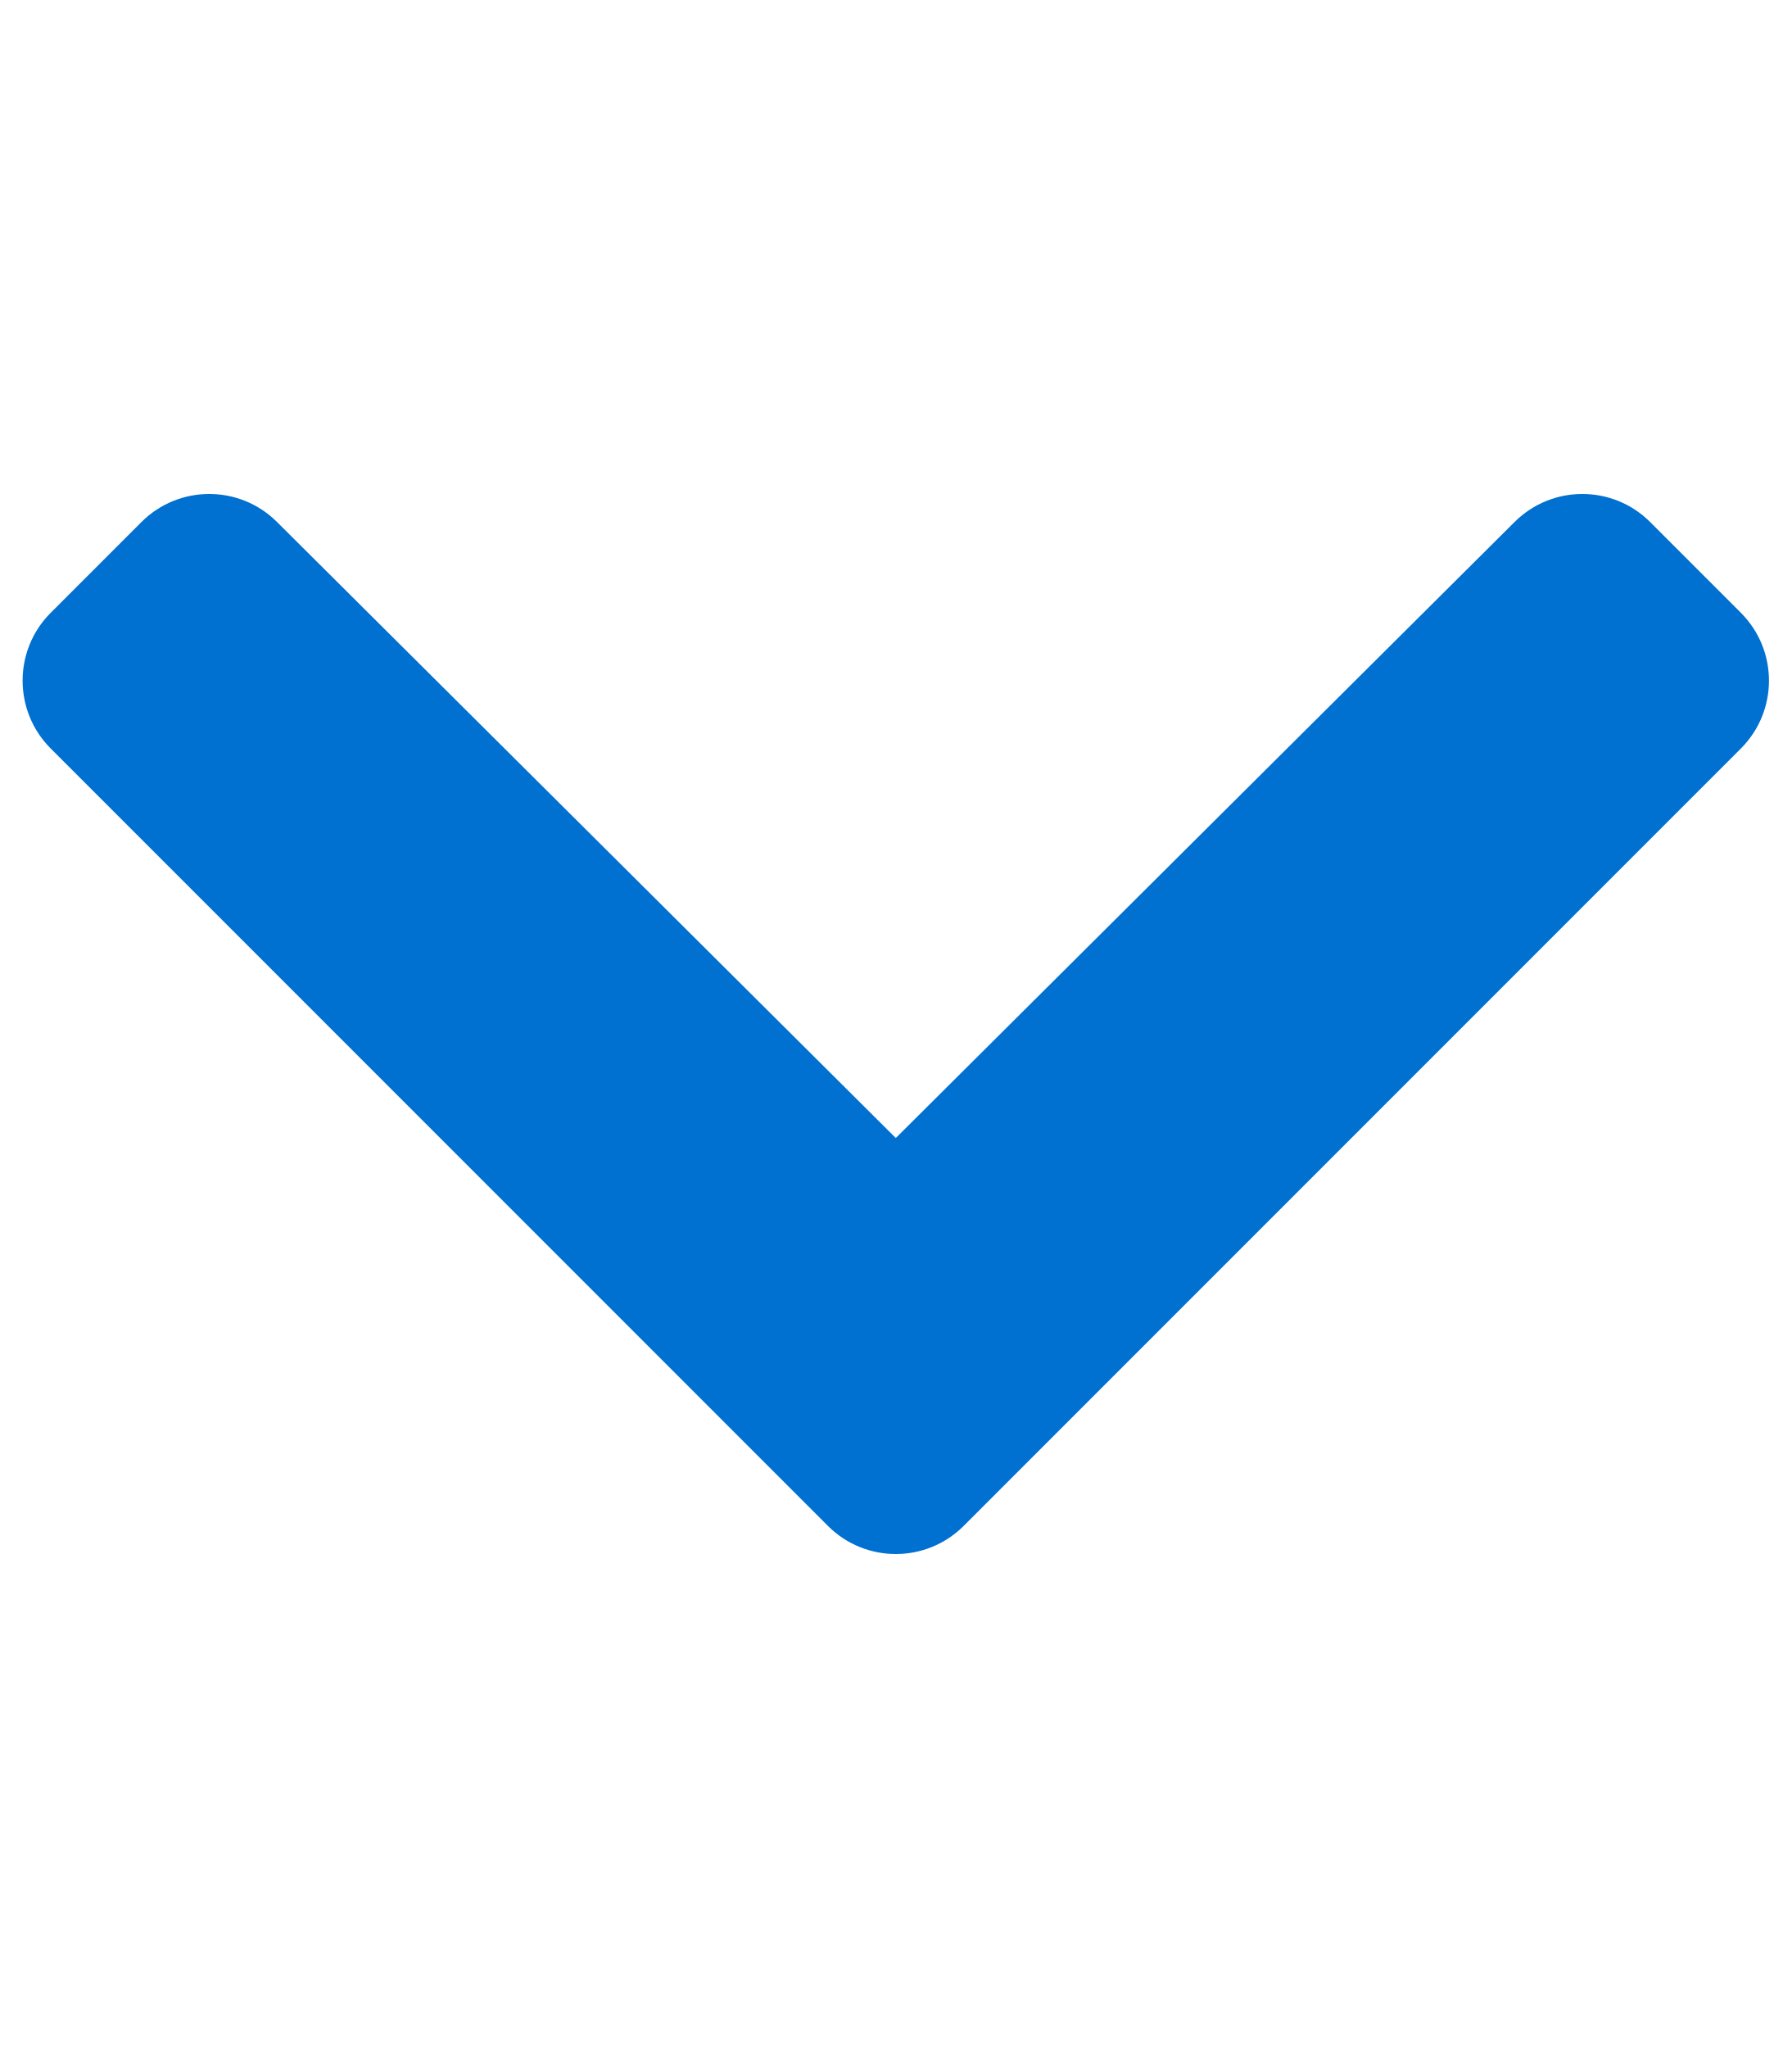
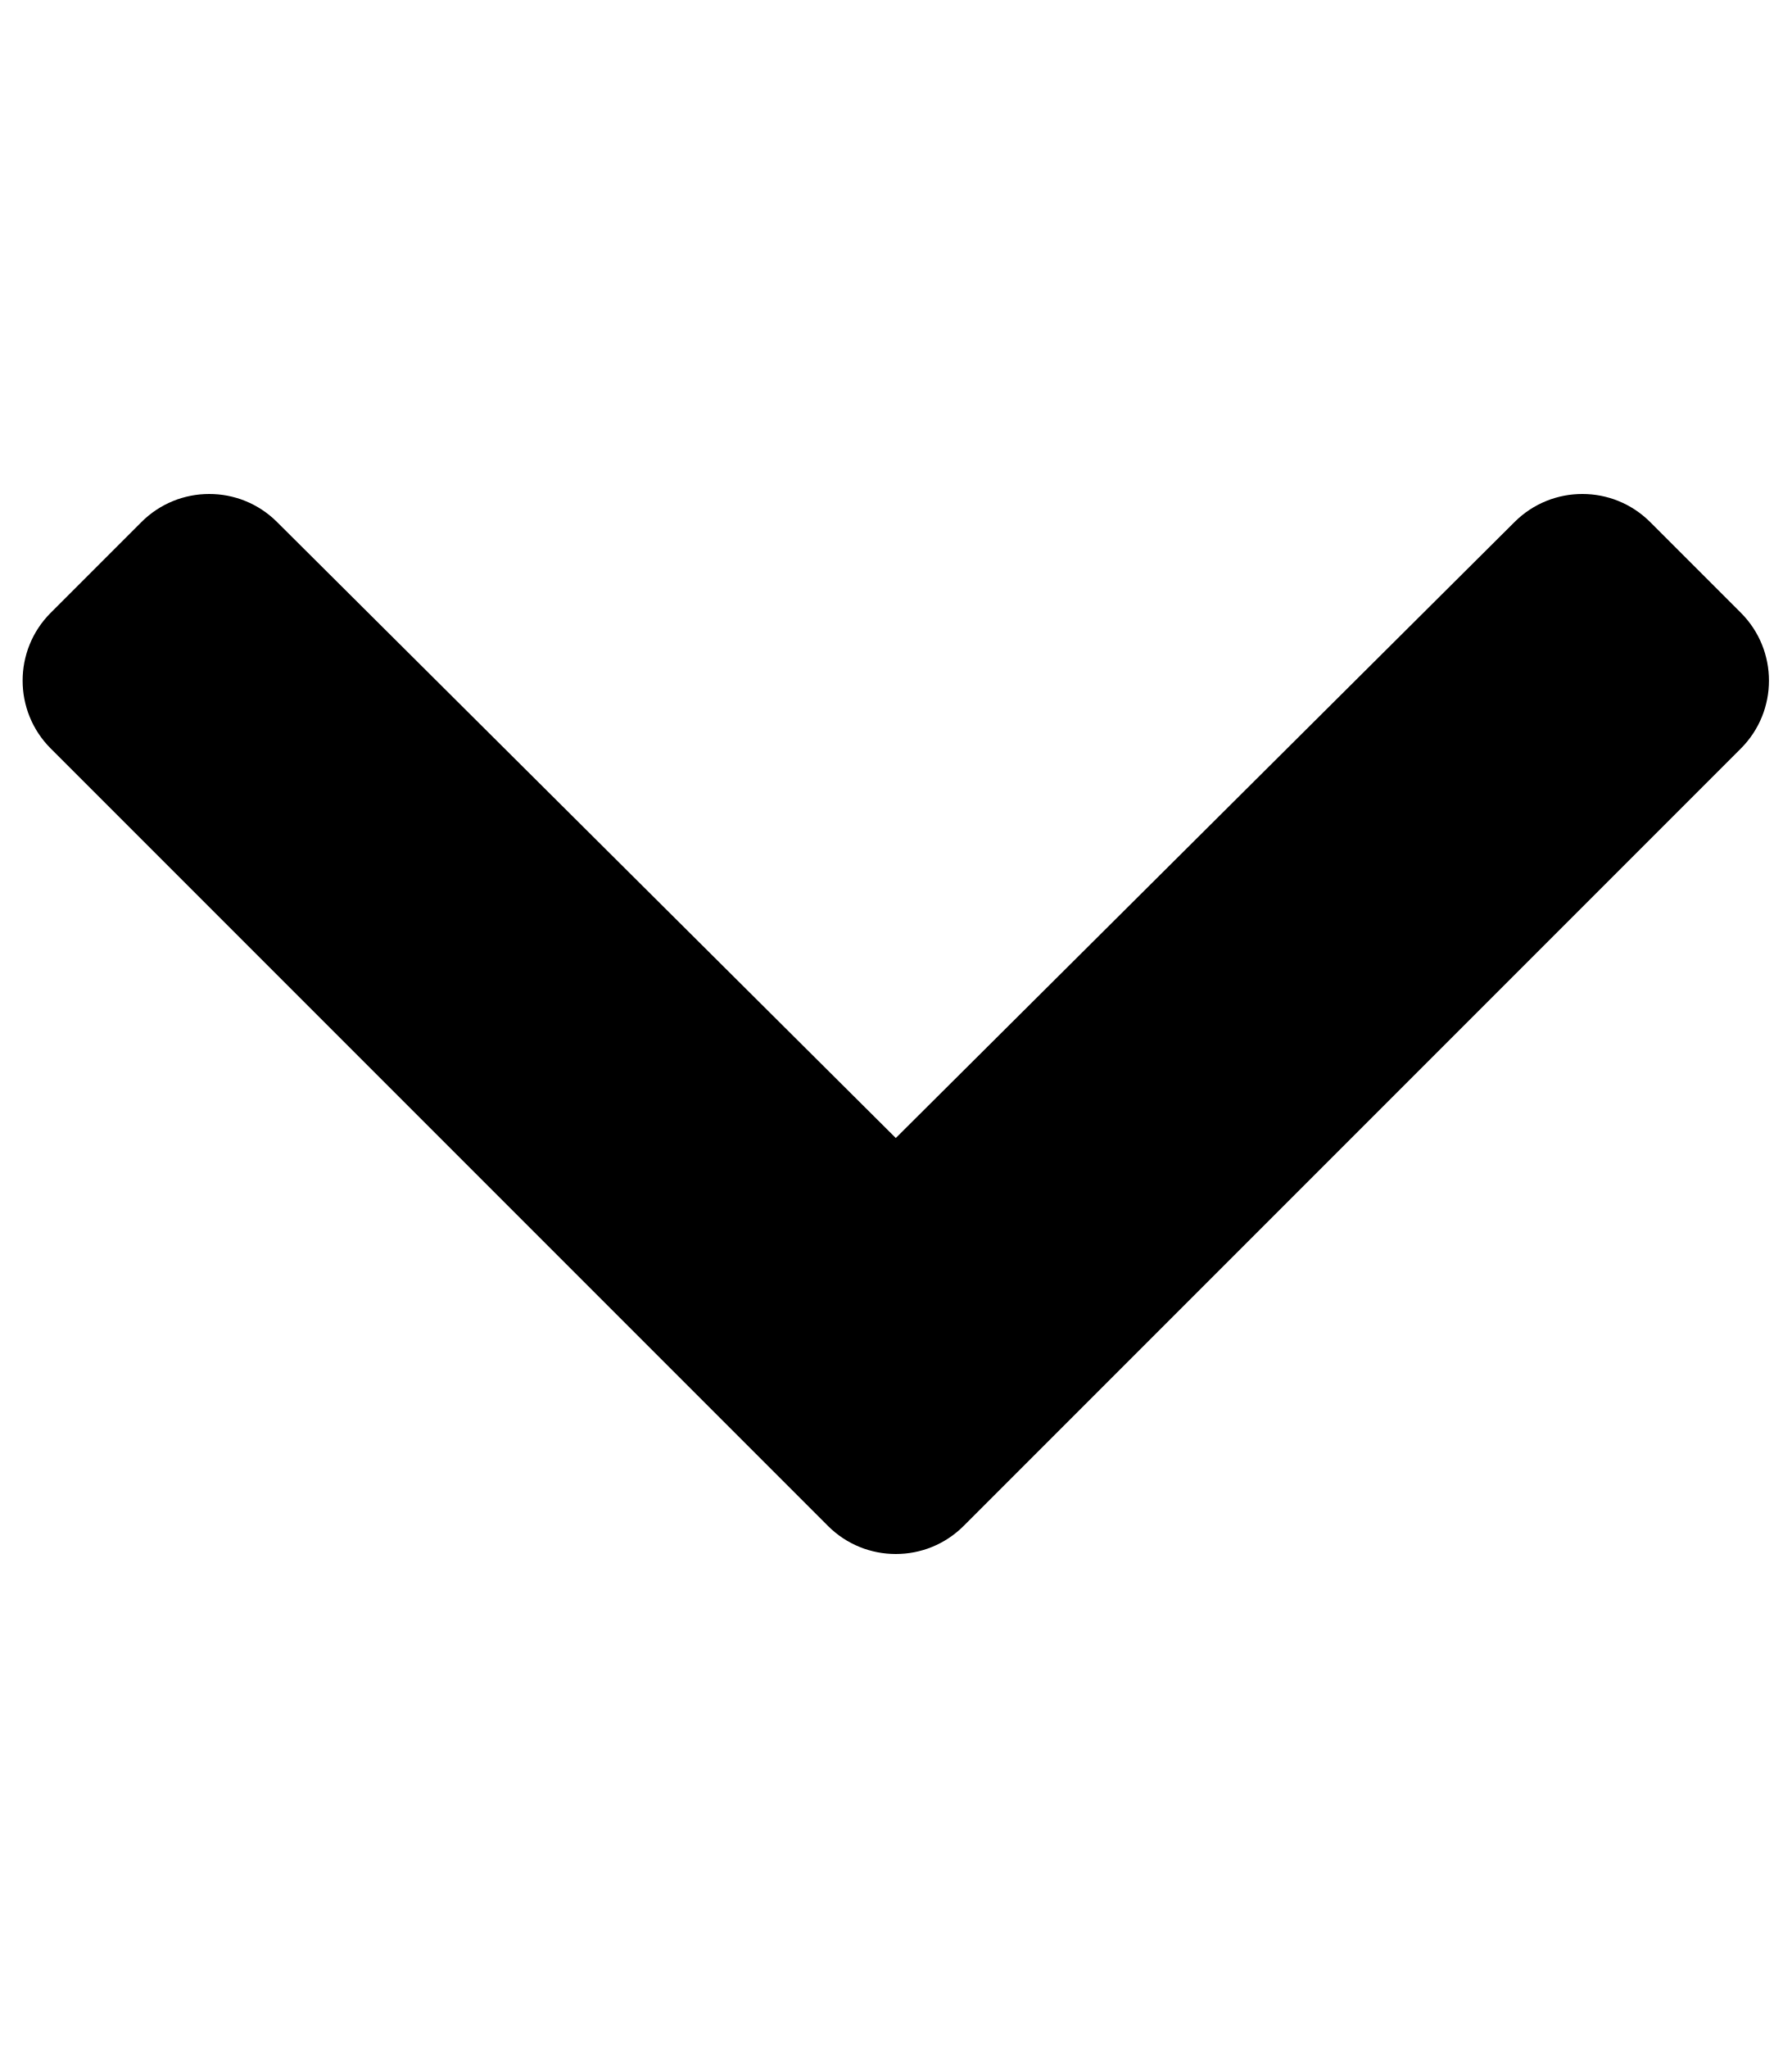
<svg xmlns="http://www.w3.org/2000/svg" aria-hidden="true" focusable="false" data-prefix="fas" data-icon="chevron-down" class="svg-inline--fa fa-chevron-down fa-w-14" role="img" viewBox="0 0 448 512">
-   <path fill="#0070d1" d="M207.029 381.476L12.686 187.132c-9.373-9.373-9.373-24.569 0-33.941l22.667-22.667c9.357-9.357 24.522-9.375 33.901-.04L224 284.505l154.745-154.021c9.379-9.335 24.544-9.317 33.901.04l22.667 22.667c9.373 9.373 9.373 24.569 0 33.941L240.971 381.476c-9.373 9.372-24.569 9.372-33.942 0z" />
+   <path fill="128128128" d="M207.029 381.476L12.686 187.132c-9.373-9.373-9.373-24.569 0-33.941l22.667-22.667c9.357-9.357 24.522-9.375 33.901-.04L224 284.505l154.745-154.021c9.379-9.335 24.544-9.317 33.901.04l22.667 22.667c9.373 9.373 9.373 24.569 0 33.941L240.971 381.476c-9.373 9.372-24.569 9.372-33.942 0z" />
</svg>
